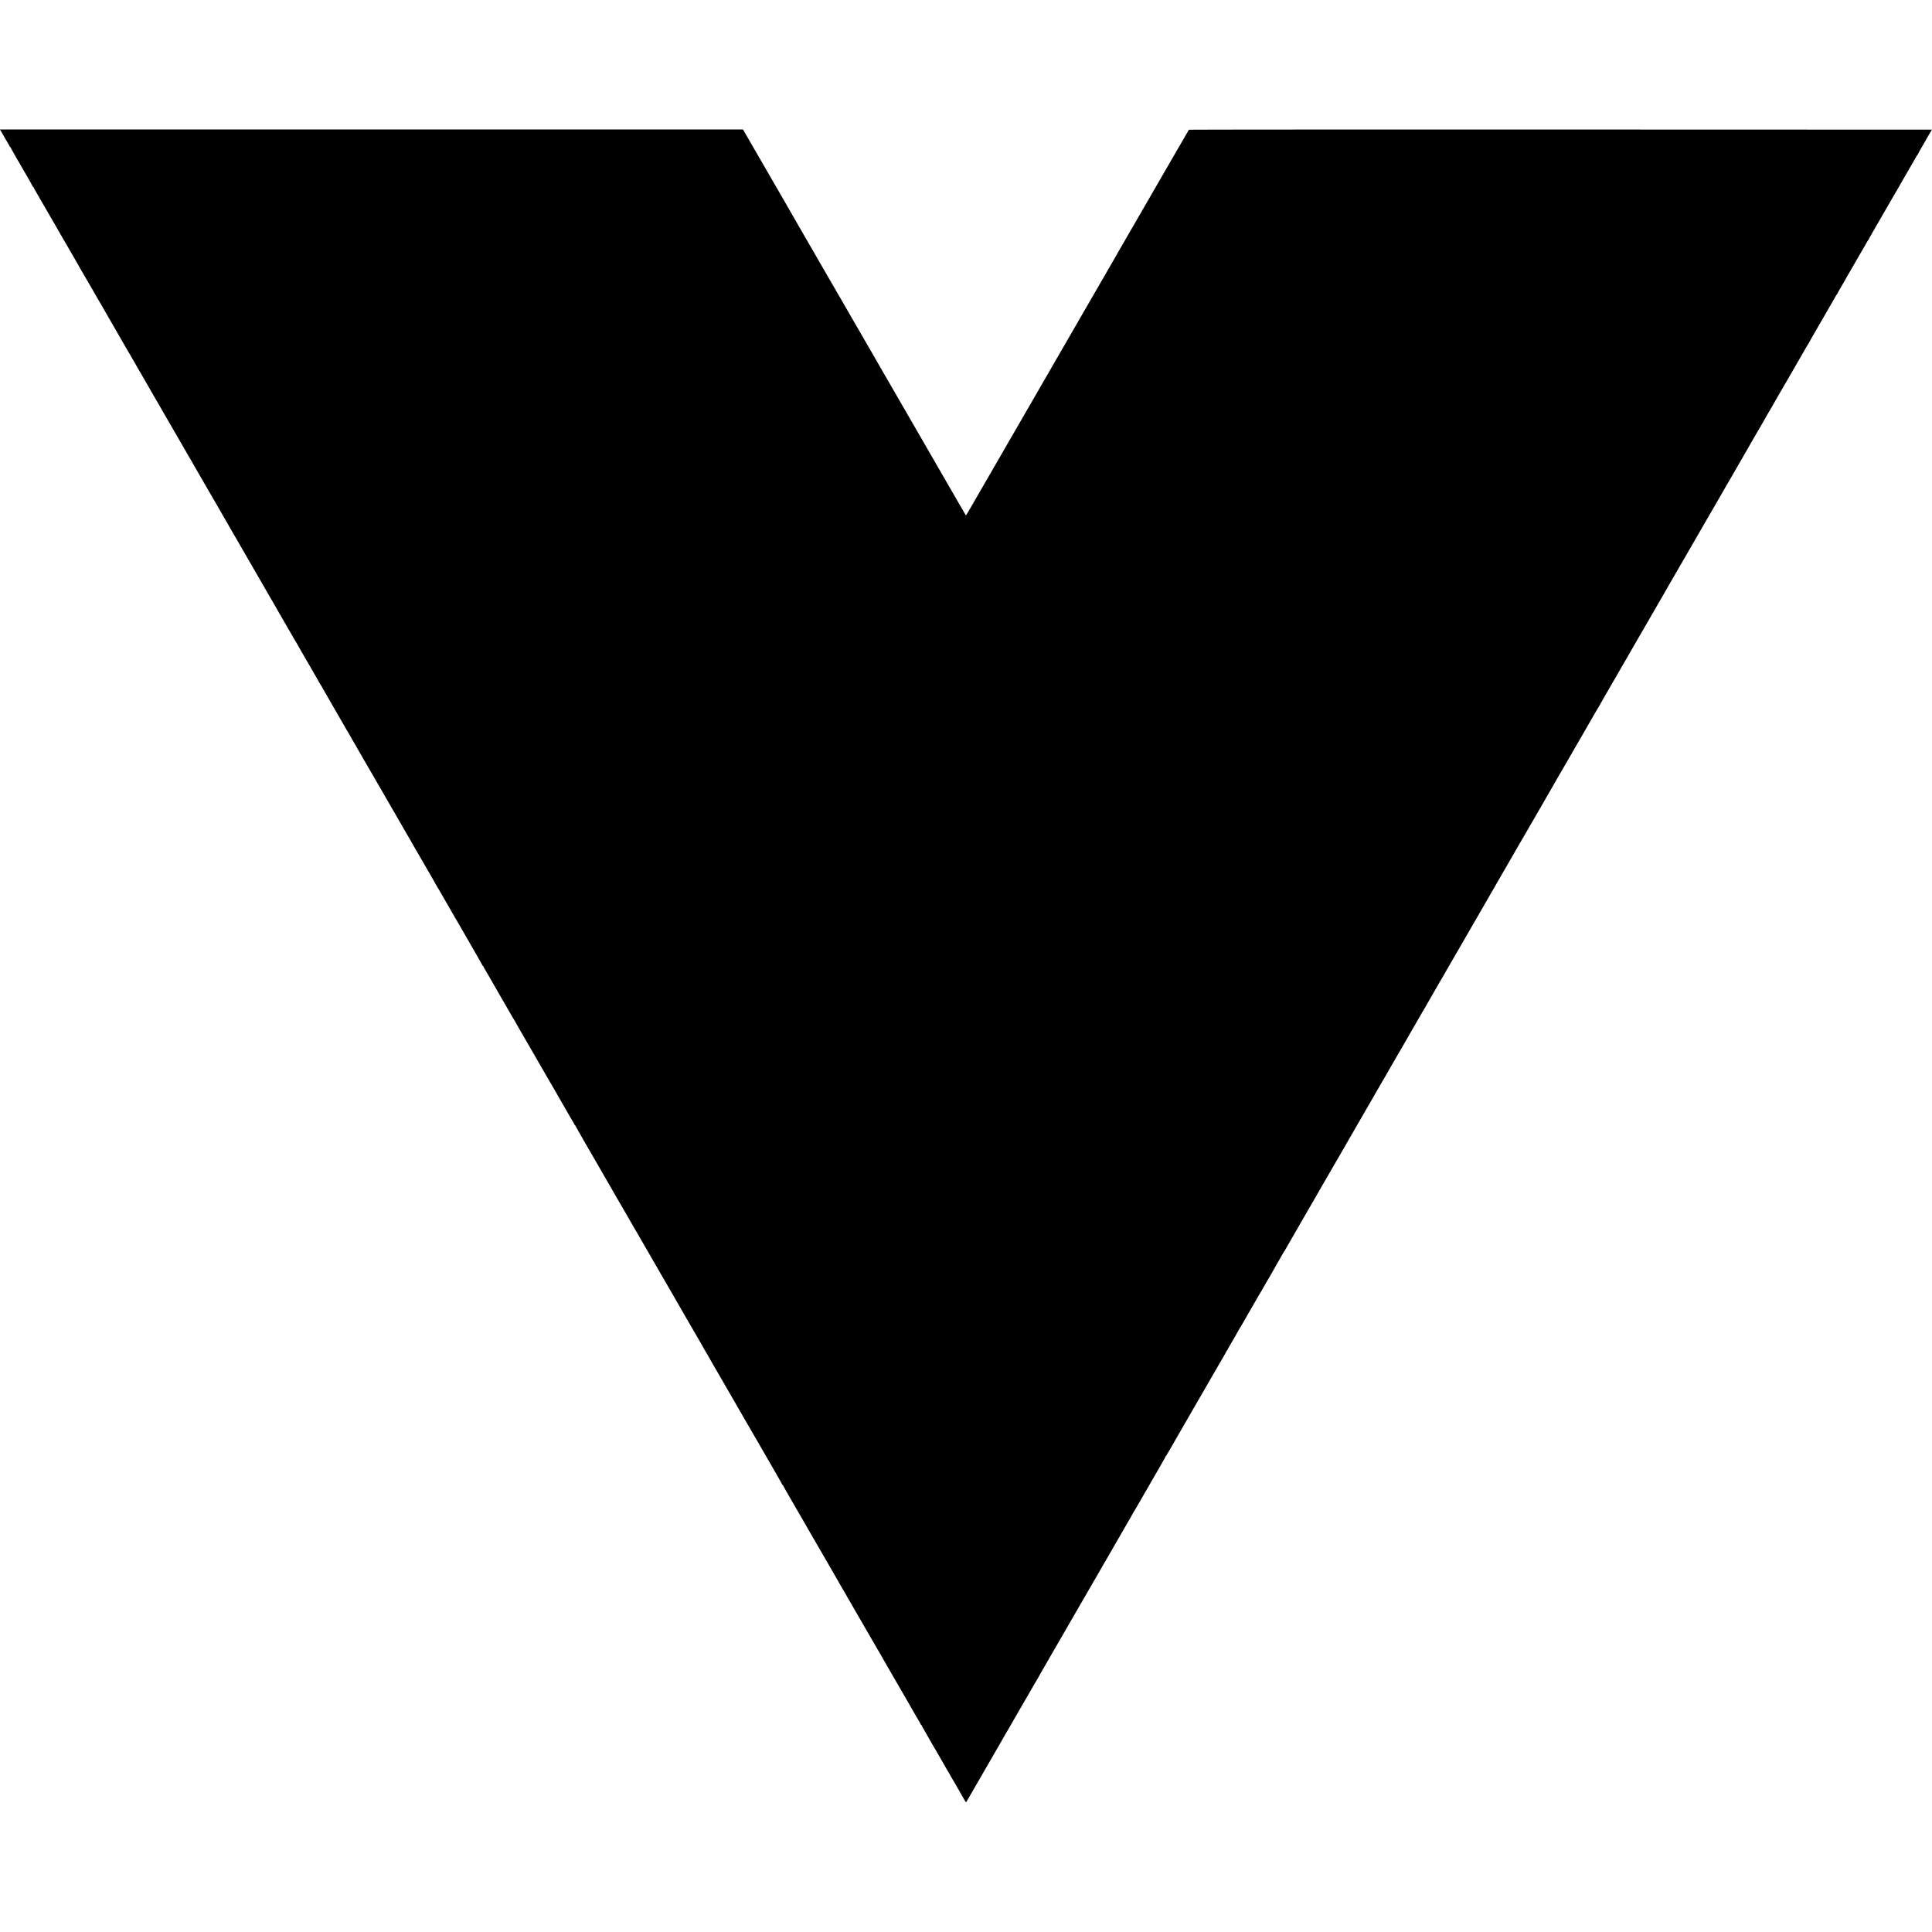
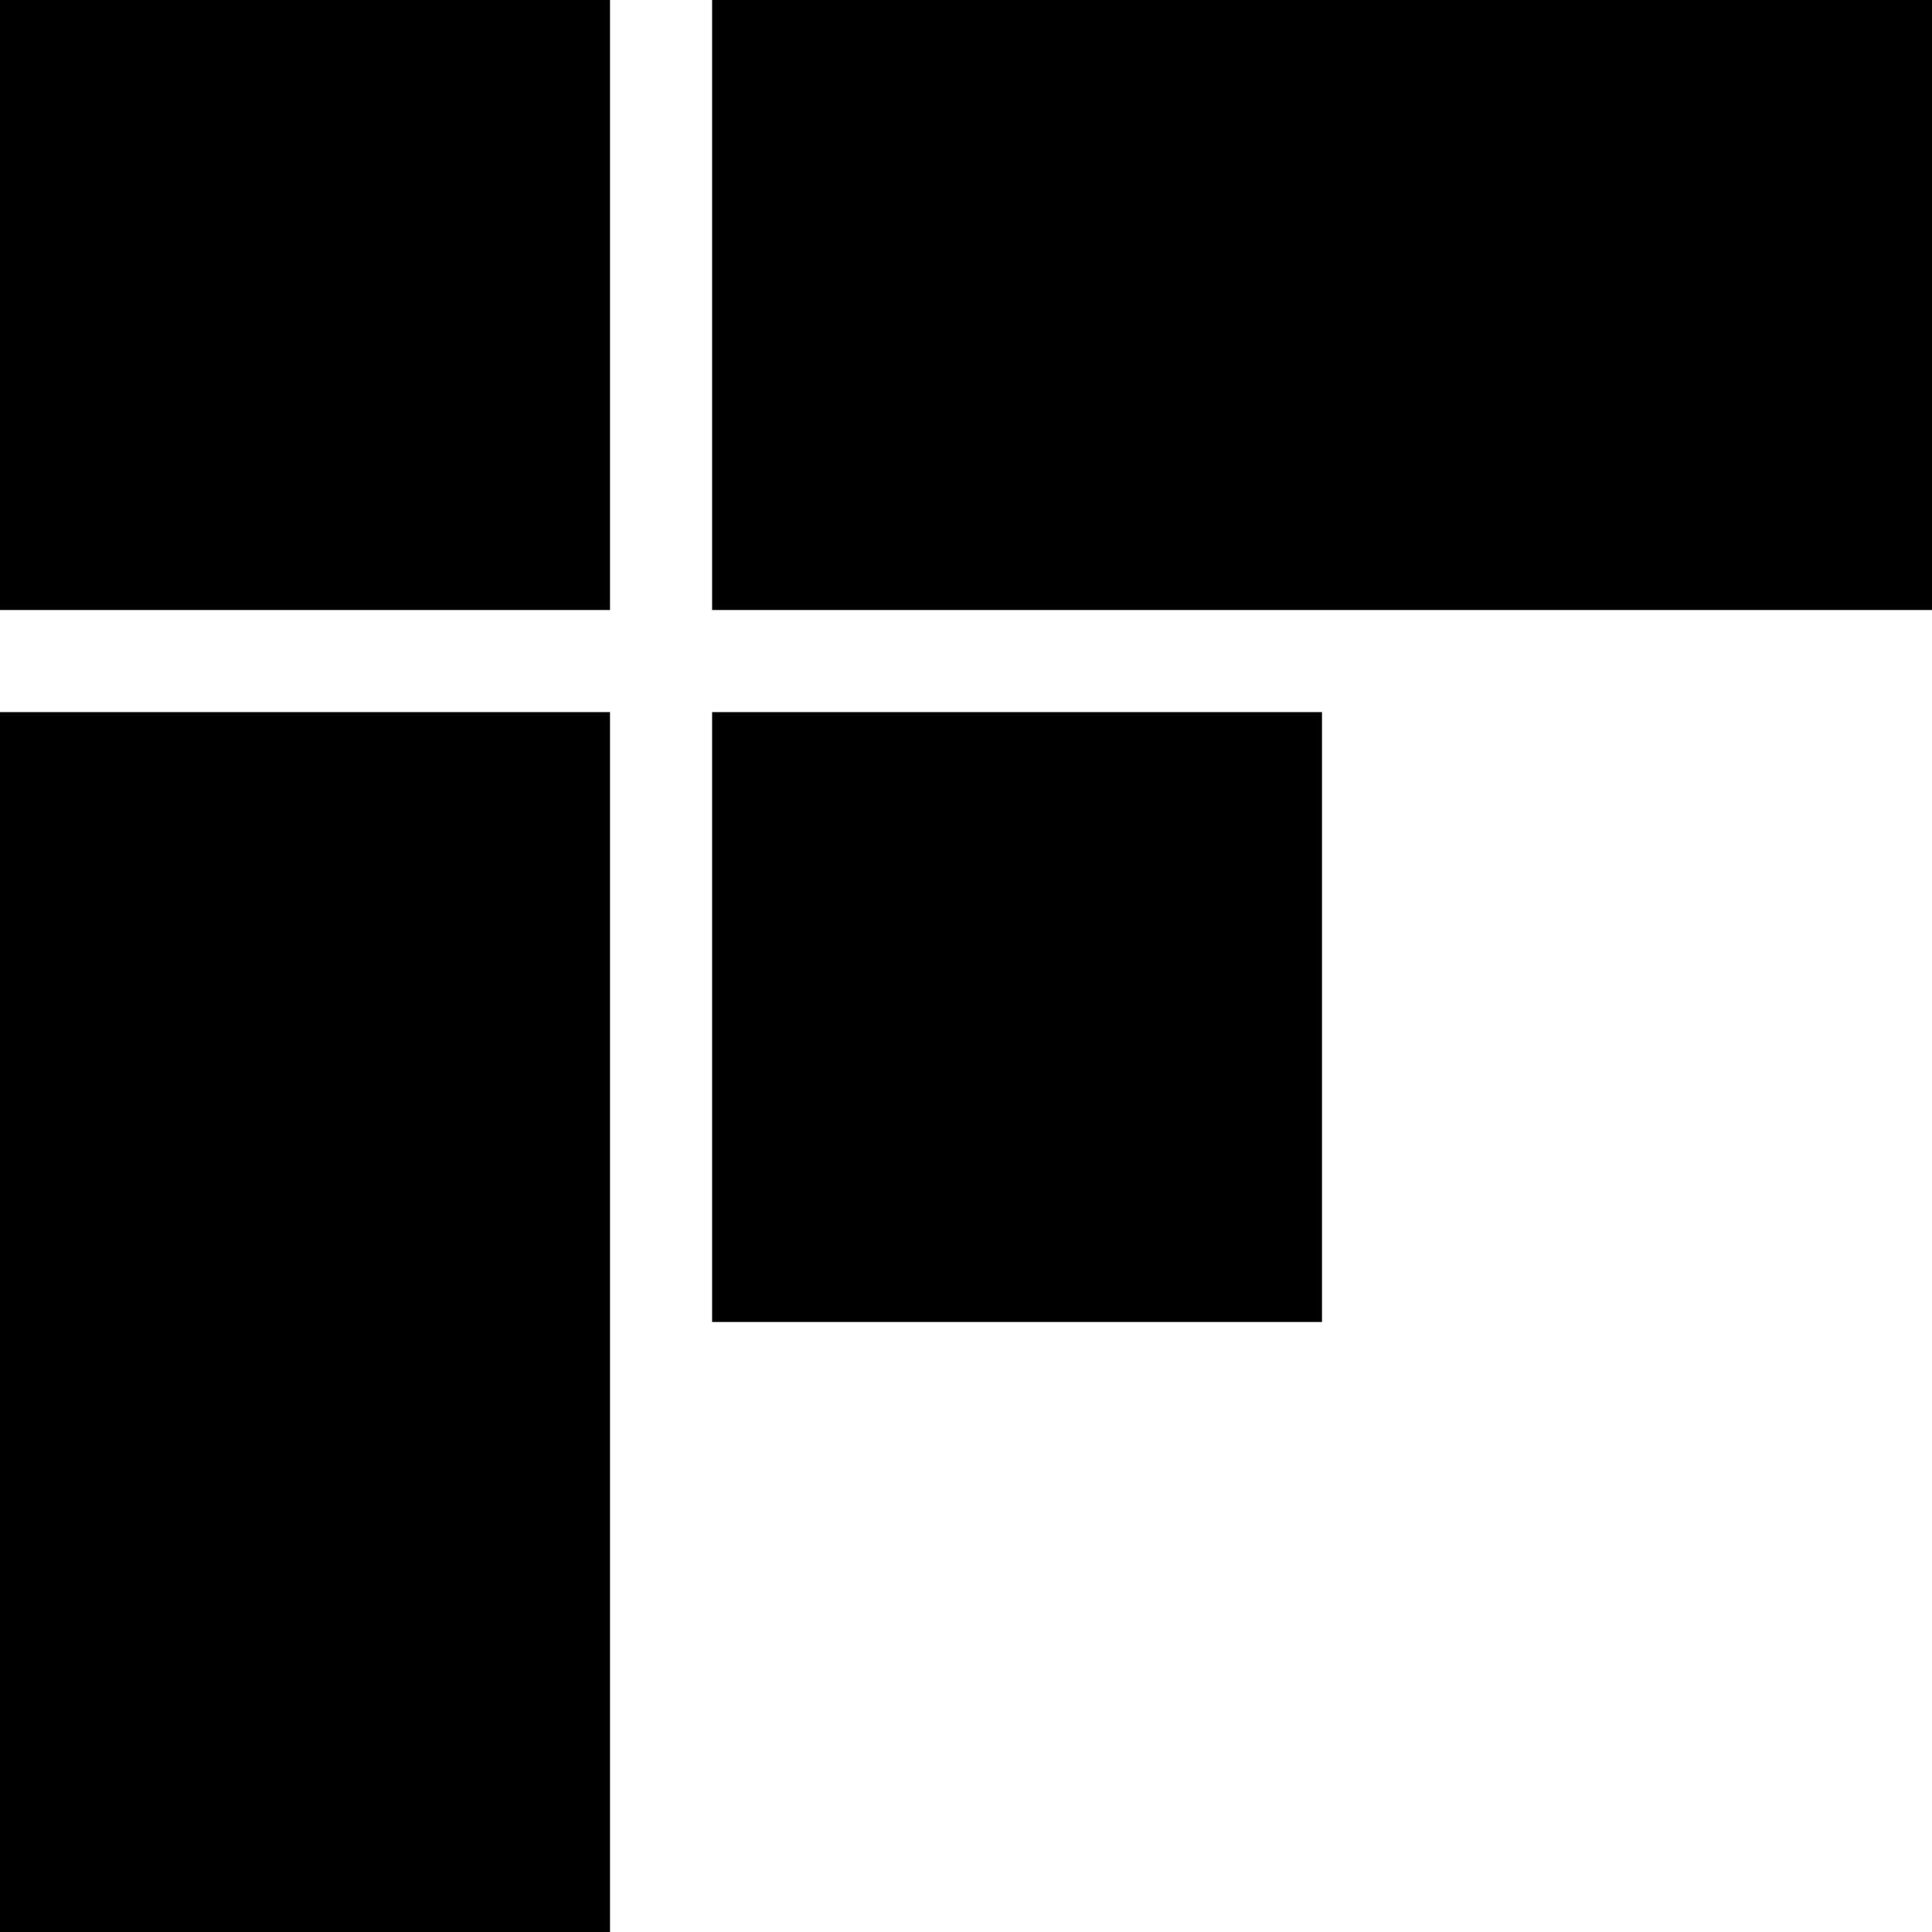
- <svg xmlns="http://www.w3.org/2000/svg" version="1.0" width="16pt" height="16pt" viewBox="0 0 16 16" preserveAspectRatio="xMidYMid meet">
-   <g transform="translate(0,16) scale(0.00032,-0.00032)" fill="#000000" stroke="none">
-     <path d="M18 46618 c45 -75 122 -207 122 -211 0 -2 25 -45 55 -95 30 -50 55 -96 55 -102 0 -5 5 -10 10 -10 6 0 10 -4 10 -9 0 -5 73 -135 161 -288 89 -153 173 -298 187 -323 14 -25 32 -57 41 -72 88 -149 187 -324 189 -335 2 -7 8 -13 13 -13 5 0 9 -4 9 -10 0 -5 46 -89 103 -187 175 -302 490 -846 507 -876 8 -16 20 -36 25 -45 28 -46 290 -498 339 -585 13 -23 74 -129 136 -236 61 -107 123 -215 137 -240 14 -25 29 -50 33 -56 5 -5 23 -37 40 -70 18 -33 38 -67 44 -75 11 -16 21 -33 63 -109 14 -25 29 -50 33 -56 4 -5 21 -35 38 -65 55 -100 261 -455 269 -465 4 -5 14 -21 20 -35 15 -29 41 -75 103 -180 24 -41 52 -88 60 -105 9 -16 57 -100 107 -185 112 -193 362 -626 380 -660 8 -14 23 -38 33 -55 11 -16 23 -37 27 -45 4 -8 26 -46 48 -85 23 -38 53 -90 67 -115 46 -81 64 -113 178 -310 62 -107 121 -210 132 -227 37 -67 56 -99 85 -148 16 -27 32 -57 36 -65 4 -8 15 -27 25 -42 9 -15 53 -89 96 -165 44 -76 177 -307 296 -513 120 -206 268 -463 330 -570 131 -227 117 -203 200 -348 36 -62 73 -125 82 -140 10 -15 21 -34 25 -42 4 -8 20 -37 36 -65 17 -27 38 -65 48 -82 49 -85 64 -111 87 -153 13 -25 28 -49 32 -55 4 -5 78 -134 165 -285 87 -151 166 -288 176 -305 10 -16 26 -43 35 -59 9 -17 125 -217 257 -445 132 -229 253 -441 270 -471 17 -30 45 -79 64 -108 18 -29 33 -54 33 -57 0 -2 20 -37 44 -77 24 -40 123 -212 221 -383 97 -170 190 -330 205 -355 16 -25 39 -65 53 -90 13 -25 81 -144 152 -265 70 -121 137 -238 150 -260 12 -22 37 -65 55 -95 18 -30 43 -73 55 -95 12 -22 48 -85 80 -140 77 -132 163 -280 190 -330 13 -22 71 -123 130 -225 59 -102 116 -199 126 -217 10 -17 29 -50 43 -72 15 -22 26 -43 26 -45 0 -2 27 -50 60 -106 33 -56 60 -103 60 -105 0 -2 55 -98 90 -155 8 -14 182 -316 239 -414 13 -22 45 -79 72 -124 27 -46 49 -86 49 -89 0 -2 14 -24 30 -48 16 -24 30 -46 30 -49 0 -5 74 -135 100 -176 5 -8 24 -42 43 -75 50 -88 58 -101 262 -455 104 -179 199 -345 213 -370 14 -25 28 -49 32 -55 4 -5 17 -26 28 -45 10 -19 62 -109 114 -200 114 -197 133 -230 170 -295 16 -27 33 -57 38 -65 17 -28 96 -165 103 -180 4 -8 16 -28 26 -45 10 -16 77 -131 148 -255 72 -124 181 -313 243 -420 62 -107 121 -209 131 -227 35 -62 323 -560 392 -678 38 -66 83 -145 100 -175 16 -30 33 -59 37 -65 4 -5 17 -27 29 -47 34 -61 56 -100 90 -156 17 -29 31 -55 31 -57 0 -2 17 -32 39 -67 21 -35 134 -229 251 -433 117 -203 235 -407 261 -451 27 -45 49 -85 49 -88 0 -4 8 -19 19 -34 15 -21 200 -341 309 -533 10 -19 33 -58 51 -87 17 -29 31 -54 31 -56 0 -2 25 -44 55 -94 30 -50 55 -95 55 -98 0 -4 6 -15 14 -23 7 -9 27 -41 43 -71 17 -30 170 -297 342 -594 171 -296 311 -542 311 -547 0 -5 5 -9 10 -9 6 0 10 -4 10 -10 0 -5 22 -47 49 -92 27 -46 58 -99 68 -118 24 -43 81 -140 93 -160 5 -8 66 -114 135 -235 69 -121 130 -227 135 -235 12 -21 259 -447 283 -490 10 -19 28 -47 38 -62 11 -14 19 -29 19 -32 0 -3 37 -69 83 -148 99 -170 305 -526 337 -583 13 -22 31 -53 41 -70 11 -16 22 -37 26 -45 7 -14 82 -146 103 -180 14 -24 181 -311 205 -355 13 -22 46 -80 75 -130 29 -49 64 -110 78 -135 14 -25 51 -88 82 -140 31 -52 59 -102 63 -110 4 -8 18 -33 31 -55 205 -353 284 -489 309 -535 17 -30 45 -78 62 -106 18 -28 36 -60 39 -72 4 -12 12 -22 17 -22 5 0 9 -4 9 -10 0 -5 109 -197 241 -427 133 -230 250 -431 259 -448 51 -90 222 -385 280 -485 37 -63 78 -135 92 -160 14 -25 67 -117 118 -205 51 -88 101 -175 111 -193 34 -58 55 -95 149 -257 51 -88 101 -173 110 -190 9 -16 76 -131 147 -255 72 -124 140 -241 151 -260 61 -108 281 -489 355 -615 38 -66 77 -133 87 -150 35 -63 91 -161 100 -175 14 -23 99 -169 128 -220 54 -97 135 -235 142 -245 4 -5 20 -32 35 -60 26 -48 238 -416 276 -480 10 -16 26 -46 37 -65 30 -53 382 -661 403 -695 10 -16 22 -37 26 -45 4 -8 26 -48 50 -88 24 -41 43 -75 43 -77 0 -2 22 -40 50 -85 27 -45 50 -84 50 -86 0 -3 38 -69 83 -147 84 -142 302 -520 340 -587 10 -19 34 -60 52 -90 18 -30 44 -75 57 -100 14 -25 45 -79 70 -120 25 -41 56 -96 70 -121 14 -25 77 -133 138 -240 62 -107 122 -210 132 -229 25 -43 310 -535 337 -581 11 -19 26 -45 34 -59 17 -32 238 -414 266 -460 11 -19 24 -41 28 -49 3 -7 75 -133 160 -278 84 -146 153 -269 153 -274 0 -5 5 -9 10 -9 6 0 10 -4 10 -10 0 -5 82 -150 181 -322 182 -314 201 -346 240 -415 12 -21 80 -139 152 -263 71 -124 141 -245 155 -270 14 -25 28 -49 32 -55 6 -8 145 -248 220 -380 37 -66 209 -362 229 -395 11 -19 24 -42 28 -49 4 -8 67 -118 140 -243 73 -125 133 -230 133 -233 0 -2 15 -28 33 -57 19 -29 47 -78 64 -108 17 -30 53 -93 79 -139 53 -90 82 -141 157 -272 82 -142 115 -199 381 -659 142 -245 268 -463 281 -485 12 -22 71 -125 132 -230 60 -104 172 -298 248 -430 76 -132 146 -253 156 -270 11 -16 22 -36 26 -44 3 -8 30 -54 60 -103 29 -49 53 -91 53 -93 0 -3 18 -34 40 -70 22 -36 40 -67 40 -69 0 -2 37 -66 81 -142 45 -77 98 -168 119 -204 20 -36 47 -81 58 -100 12 -19 27 -47 33 -62 6 -16 15 -28 20 -28 5 0 9 -4 9 -9 0 -6 63 -118 140 -251 77 -133 140 -243 140 -245 0 -2 18 -33 41 -70 22 -37 49 -83 60 -101 10 -19 29 -51 40 -71 25 -45 109 -189 126 -218 7 -11 17 -29 22 -40 6 -11 22 -38 35 -60 14 -22 37 -62 52 -90 14 -27 35 -62 45 -77 11 -14 19 -29 19 -32 0 -3 18 -35 40 -71 22 -36 40 -67 40 -69 0 -2 19 -35 42 -72 23 -38 55 -94 72 -124 26 -47 139 -244 171 -298 6 -9 21 -36 34 -60 28 -48 37 -51 51 -19 6 12 19 36 29 52 10 17 27 46 38 65 11 19 104 181 208 360 103 179 199 345 213 370 14 25 42 74 64 109 21 34 38 65 38 67 0 2 18 33 40 69 22 36 40 67 40 69 0 3 177 310 199 346 16 26 136 234 140 244 2 5 25 44 52 88 27 44 49 81 49 84 0 2 18 34 40 70 22 36 40 67 40 69 0 2 20 36 43 77 35 58 169 289 297 513 9 17 50 86 90 155 40 69 86 150 103 180 16 30 35 62 41 70 6 8 16 24 22 35 35 64 72 129 167 293 59 100 116 199 127 220 11 20 30 53 41 72 43 72 1070 1850 1121 1940 14 25 65 113 113 195 48 83 96 166 107 185 10 19 28 50 38 68 11 18 73 124 137 235 64 111 175 303 246 427 71 124 173 299 225 390 52 91 116 202 143 248 27 45 49 85 49 89 0 4 6 14 14 22 7 9 28 43 46 76 26 47 251 436 378 655 11 19 29 51 40 70 11 19 101 176 201 348 99 172 181 317 181 323 0 5 5 9 10 9 6 0 10 5 10 11 0 6 8 23 18 37 11 15 32 52 49 82 16 30 130 228 253 440 122 212 234 405 248 430 13 25 39 70 57 100 39 65 69 117 130 225 25 44 50 87 55 95 12 19 78 134 220 380 61 107 129 224 150 260 161 277 222 382 246 425 15 28 47 83 71 123 24 41 43 78 43 83 0 5 4 9 8 9 4 0 13 12 19 28 7 15 23 45 36 67 66 110 277 478 277 483 0 3 6 13 14 21 7 9 27 41 43 71 17 30 45 80 63 110 34 57 375 649 394 685 6 11 16 27 22 35 6 8 26 42 44 75 18 33 41 74 51 90 10 17 24 41 32 55 54 97 72 128 88 152 11 14 19 28 19 30 0 3 79 141 175 308 96 167 175 305 175 308 0 3 6 13 14 21 7 9 26 39 41 66 33 60 276 483 338 587 24 40 46 80 50 88 4 8 13 24 20 35 14 23 95 163 125 215 11 19 52 91 92 160 40 69 80 139 90 155 9 17 103 179 207 360 105 182 200 346 211 365 103 181 463 802 489 845 7 11 15 27 19 35 4 8 29 51 55 95 64 110 828 1433 848 1470 9 17 24 41 33 55 9 14 29 48 45 77 15 28 52 93 82 145 30 51 62 107 71 123 17 30 231 398 400 690 51 88 103 179 115 202 12 23 26 48 32 55 6 7 24 38 40 68 17 30 61 107 98 170 37 63 84 144 103 180 19 36 41 72 48 81 8 8 14 18 14 21 0 4 27 51 59 106 32 55 72 124 89 154 16 29 71 125 122 213 51 88 104 180 118 205 13 25 28 50 32 55 4 6 17 26 28 45 11 19 45 80 77 135 31 55 66 116 77 135 11 19 88 152 171 295 401 694 620 1072 650 1125 11 19 87 152 170 295 83 143 158 273 166 288 9 16 21 36 26 45 6 9 31 52 55 96 25 43 54 94 66 115 11 20 95 164 186 321 91 157 173 299 182 315 9 17 26 46 37 65 12 19 66 114 121 210 56 96 108 186 117 200 8 14 24 40 34 59 24 45 383 664 412 713 5 9 17 29 26 45 15 28 120 210 241 419 36 61 68 117 72 125 4 8 12 23 19 34 35 57 245 420 262 453 11 20 35 61 53 90 17 29 32 54 32 56 0 3 28 51 62 108 33 57 70 119 80 138 10 19 23 42 28 50 5 8 32 53 59 100 27 47 149 258 271 470 122 212 234 405 248 430 30 53 62 108 80 135 6 11 15 27 19 35 4 8 85 150 181 315 96 165 187 323 202 350 31 56 116 202 130 225 5 8 25 42 43 75 19 33 92 159 162 280 149 257 157 271 202 350 19 33 38 67 43 75 9 14 228 392 275 475 12 22 55 96 95 165 40 69 80 139 90 155 24 42 202 350 221 383 9 15 27 47 41 72 14 25 75 131 136 236 61 106 121 210 134 232 99 172 271 470 279 482 5 8 23 40 40 70 18 30 81 141 142 245 60 105 121 210 135 235 14 25 71 124 127 220 56 96 143 247 194 335 51 88 96 167 102 175 14 24 180 311 204 355 23 43 340 590 356 615 5 8 50 87 101 175 171 301 517 898 582 1008 25 43 46 81 46 83 0 2 12 23 27 47 14 23 40 67 56 97 16 30 35 62 42 70 7 8 15 22 18 30 4 8 20 38 37 65 16 28 33 57 37 65 6 12 111 196 143 250 5 8 55 95 112 193 57 98 113 195 126 215 12 20 27 46 32 57 6 11 14 27 20 35 5 8 76 130 156 270 80 140 165 287 187 325 23 39 52 90 66 115 13 25 30 52 37 61 8 8 14 18 14 21 0 4 41 77 92 165 50 87 175 302 276 478 101 176 208 360 236 408 28 49 67 117 86 152 19 35 41 70 48 77 6 6 12 15 12 19 0 7 124 224 167 291 12 21 23 40 23 42 0 2 21 40 46 83 26 43 55 92 64 109 54 95 327 568 354 614 19 30 45 75 59 100 71 128 82 145 89 148 4 2 8 8 8 13 0 5 42 82 94 172 311 538 496 858 518 897 14 25 40 70 58 100 18 30 42 71 53 90 10 19 79 139 152 265 73 127 142 246 153 265 10 19 43 76 72 125 29 50 63 108 75 130 65 116 80 140 87 143 4 2 8 8 8 12 0 8 114 212 140 250 6 8 14 24 20 35 5 11 54 97 108 190 l100 170 -9611 3 c-5286 1 -9614 -1 -9618 -5 -5 -6 -419 -719 -619 -1068 -89 -155 -267 -463 -323 -560 -38 -66 -81 -140 -95 -165 -31 -56 -263 -457 -526 -910 -110 -190 -224 -388 -254 -440 -29 -52 -61 -109 -71 -125 -23 -39 -243 -420 -268 -465 -11 -19 -204 -352 -428 -740 -224 -388 -477 -826 -563 -975 -85 -148 -185 -322 -222 -385 -37 -63 -120 -207 -185 -320 -65 -113 -177 -306 -248 -430 -72 -124 -172 -297 -222 -385 -51 -88 -142 -245 -202 -350 -131 -226 -247 -427 -408 -705 -65 -113 -249 -432 -410 -710 -160 -278 -388 -673 -506 -877 -118 -205 -216 -373 -219 -373 -3 0 -52 82 -109 183 -58 100 -144 250 -192 332 -95 164 -402 696 -647 1120 -85 149 -228 396 -317 550 -212 365 -982 1700 -1008 1745 -10 19 -43 76 -72 125 -29 50 -64 110 -77 135 -14 25 -63 110 -110 190 -47 80 -96 165 -110 190 -14 25 -99 171 -188 325 -89 154 -174 300 -188 325 -13 25 -64 113 -112 195 -48 83 -140 242 -205 355 -65 113 -183 317 -263 454 -79 137 -152 264 -163 282 -50 89 -335 583 -354 614 -12 19 -34 58 -50 85 -15 28 -129 226 -253 440 -124 215 -235 408 -247 430 -12 22 -69 121 -127 220 -58 99 -226 389 -373 645 -148 256 -324 561 -392 678 -67 117 -134 232 -147 255 -13 23 -33 59 -46 80 l-22 37 -9615 0 -9615 0 20 -32z" />
-   </g>
+ <svg xmlns="http://www.w3.org/2000/svg" version="1" width="933.333" height="933.333" viewBox="0 0 700 700">
+   <path d="M0 110.5V221h221V0H0v110.5zM258 110.5V221h442V0H258v110.5zM0 479v221h221V258H0v221zM258 368.5V479h221V258H258v110.5z" />
</svg>
